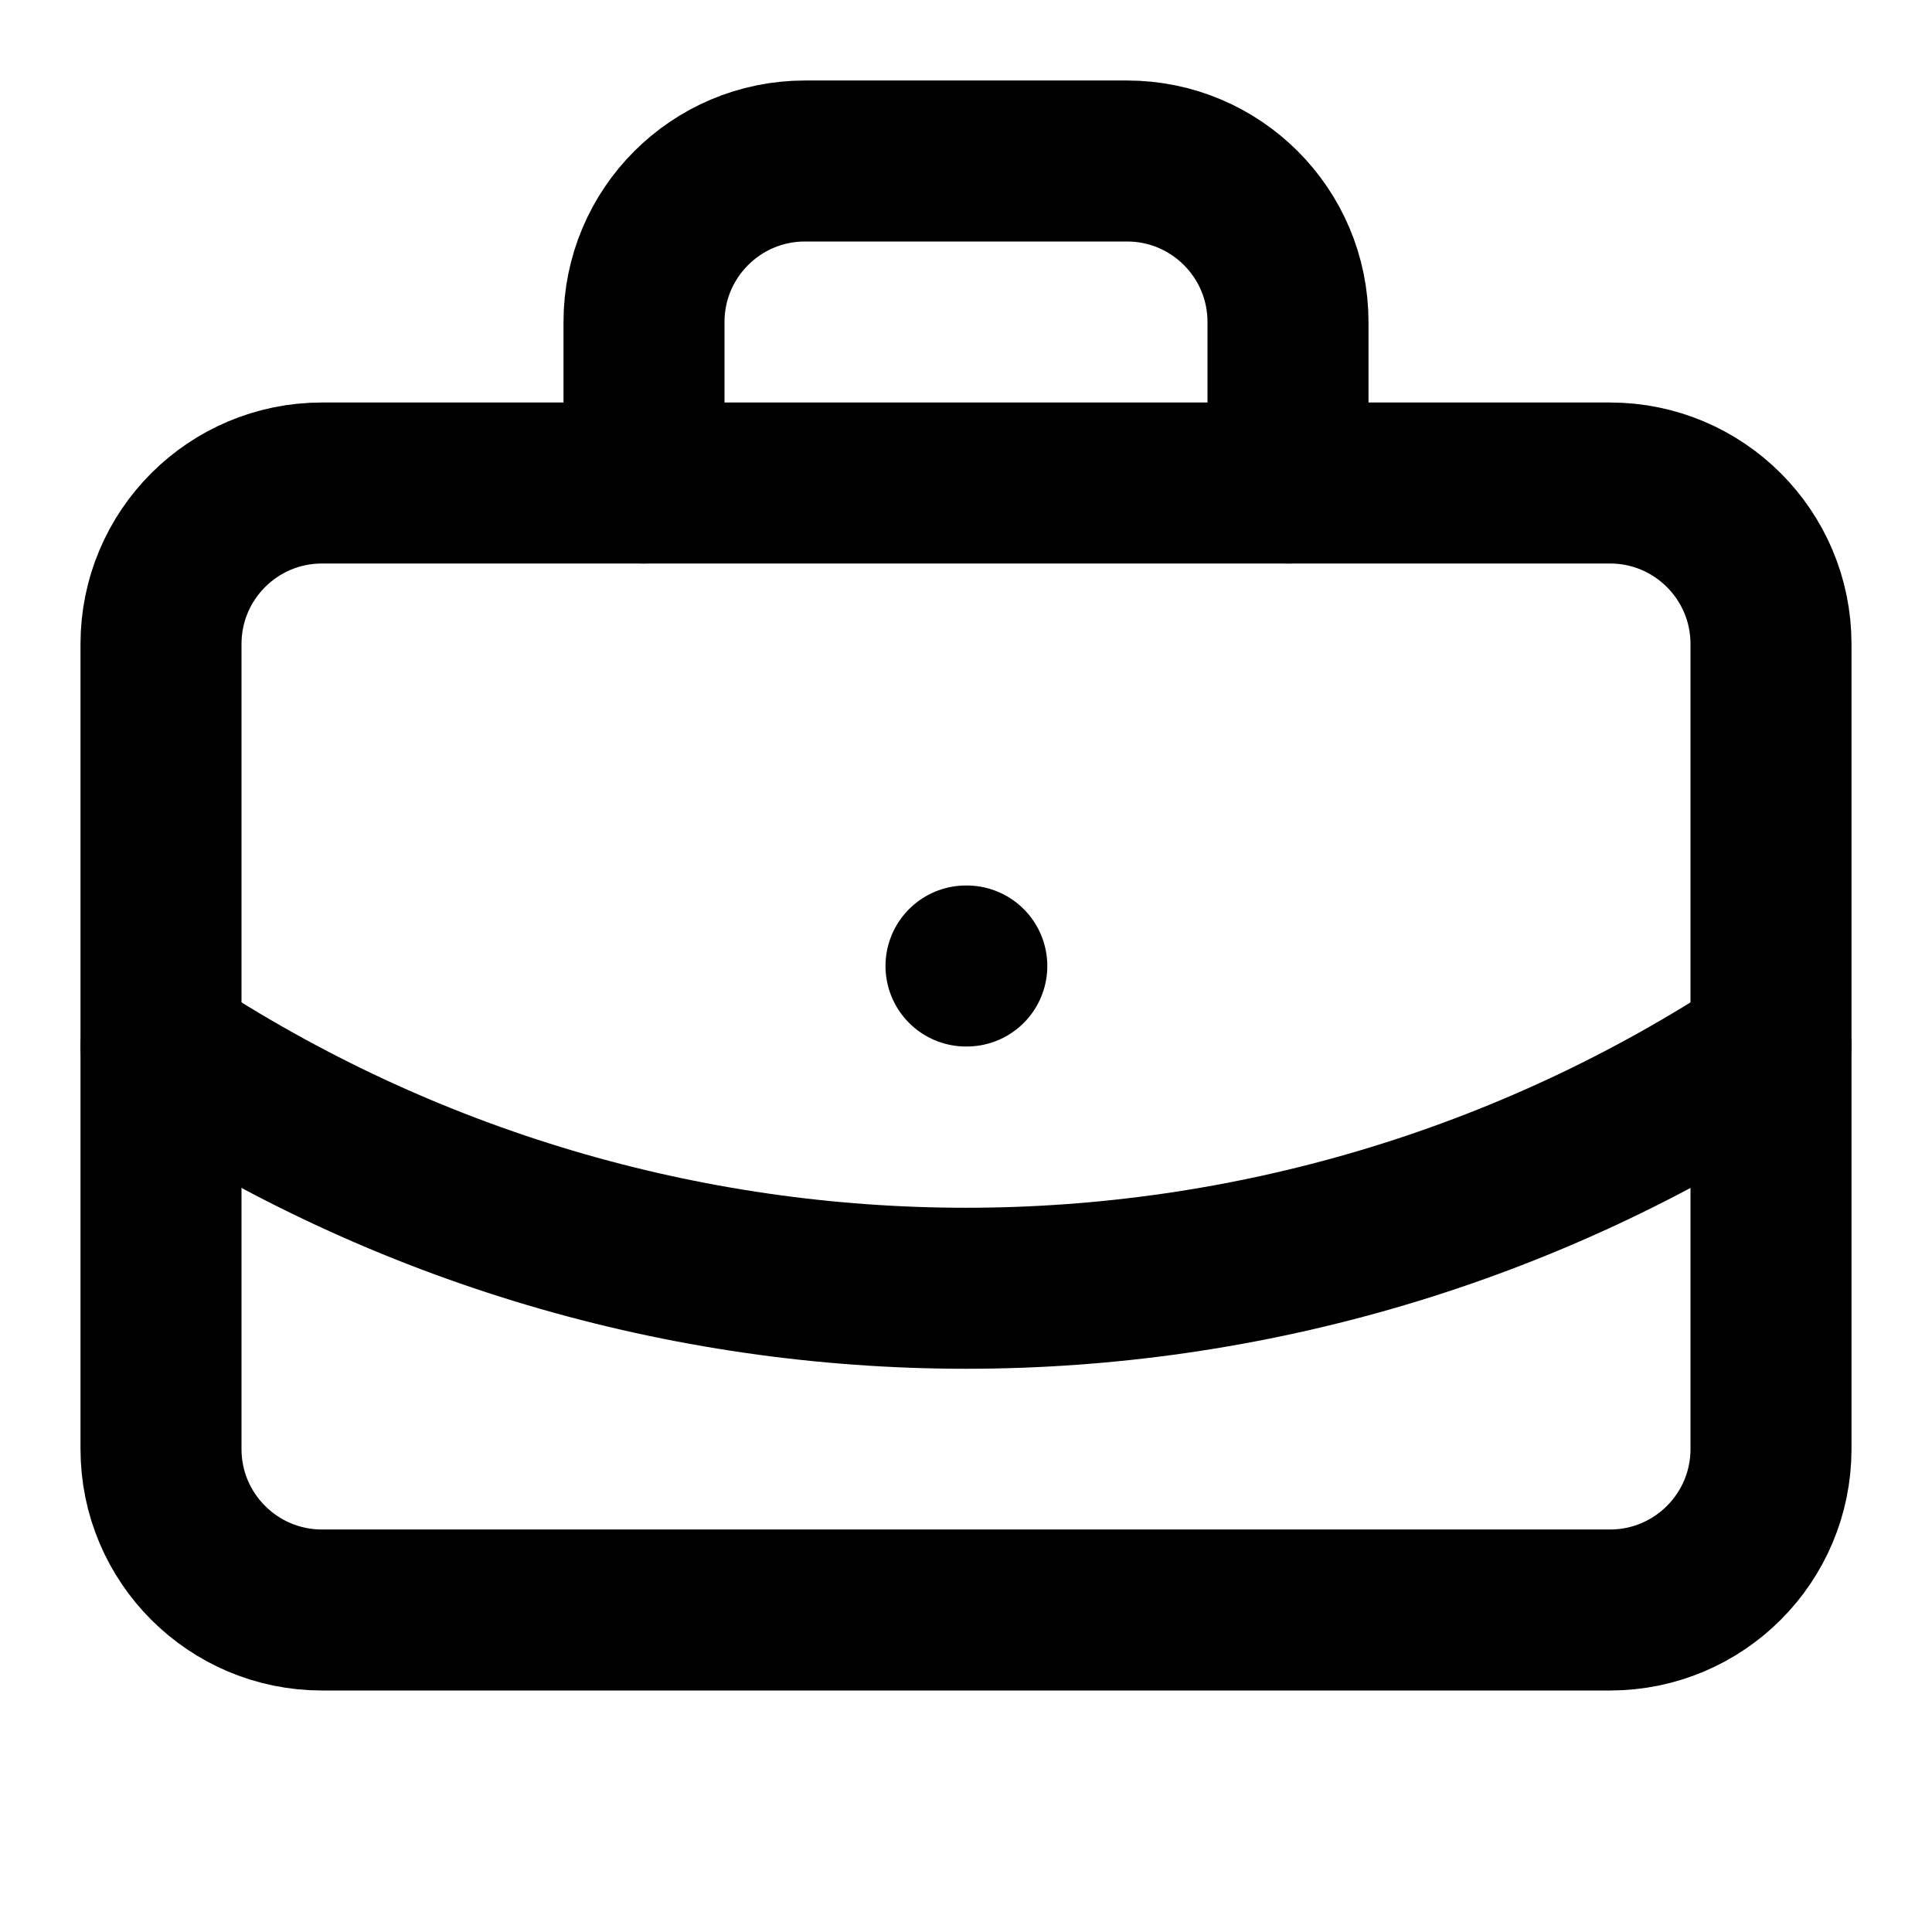
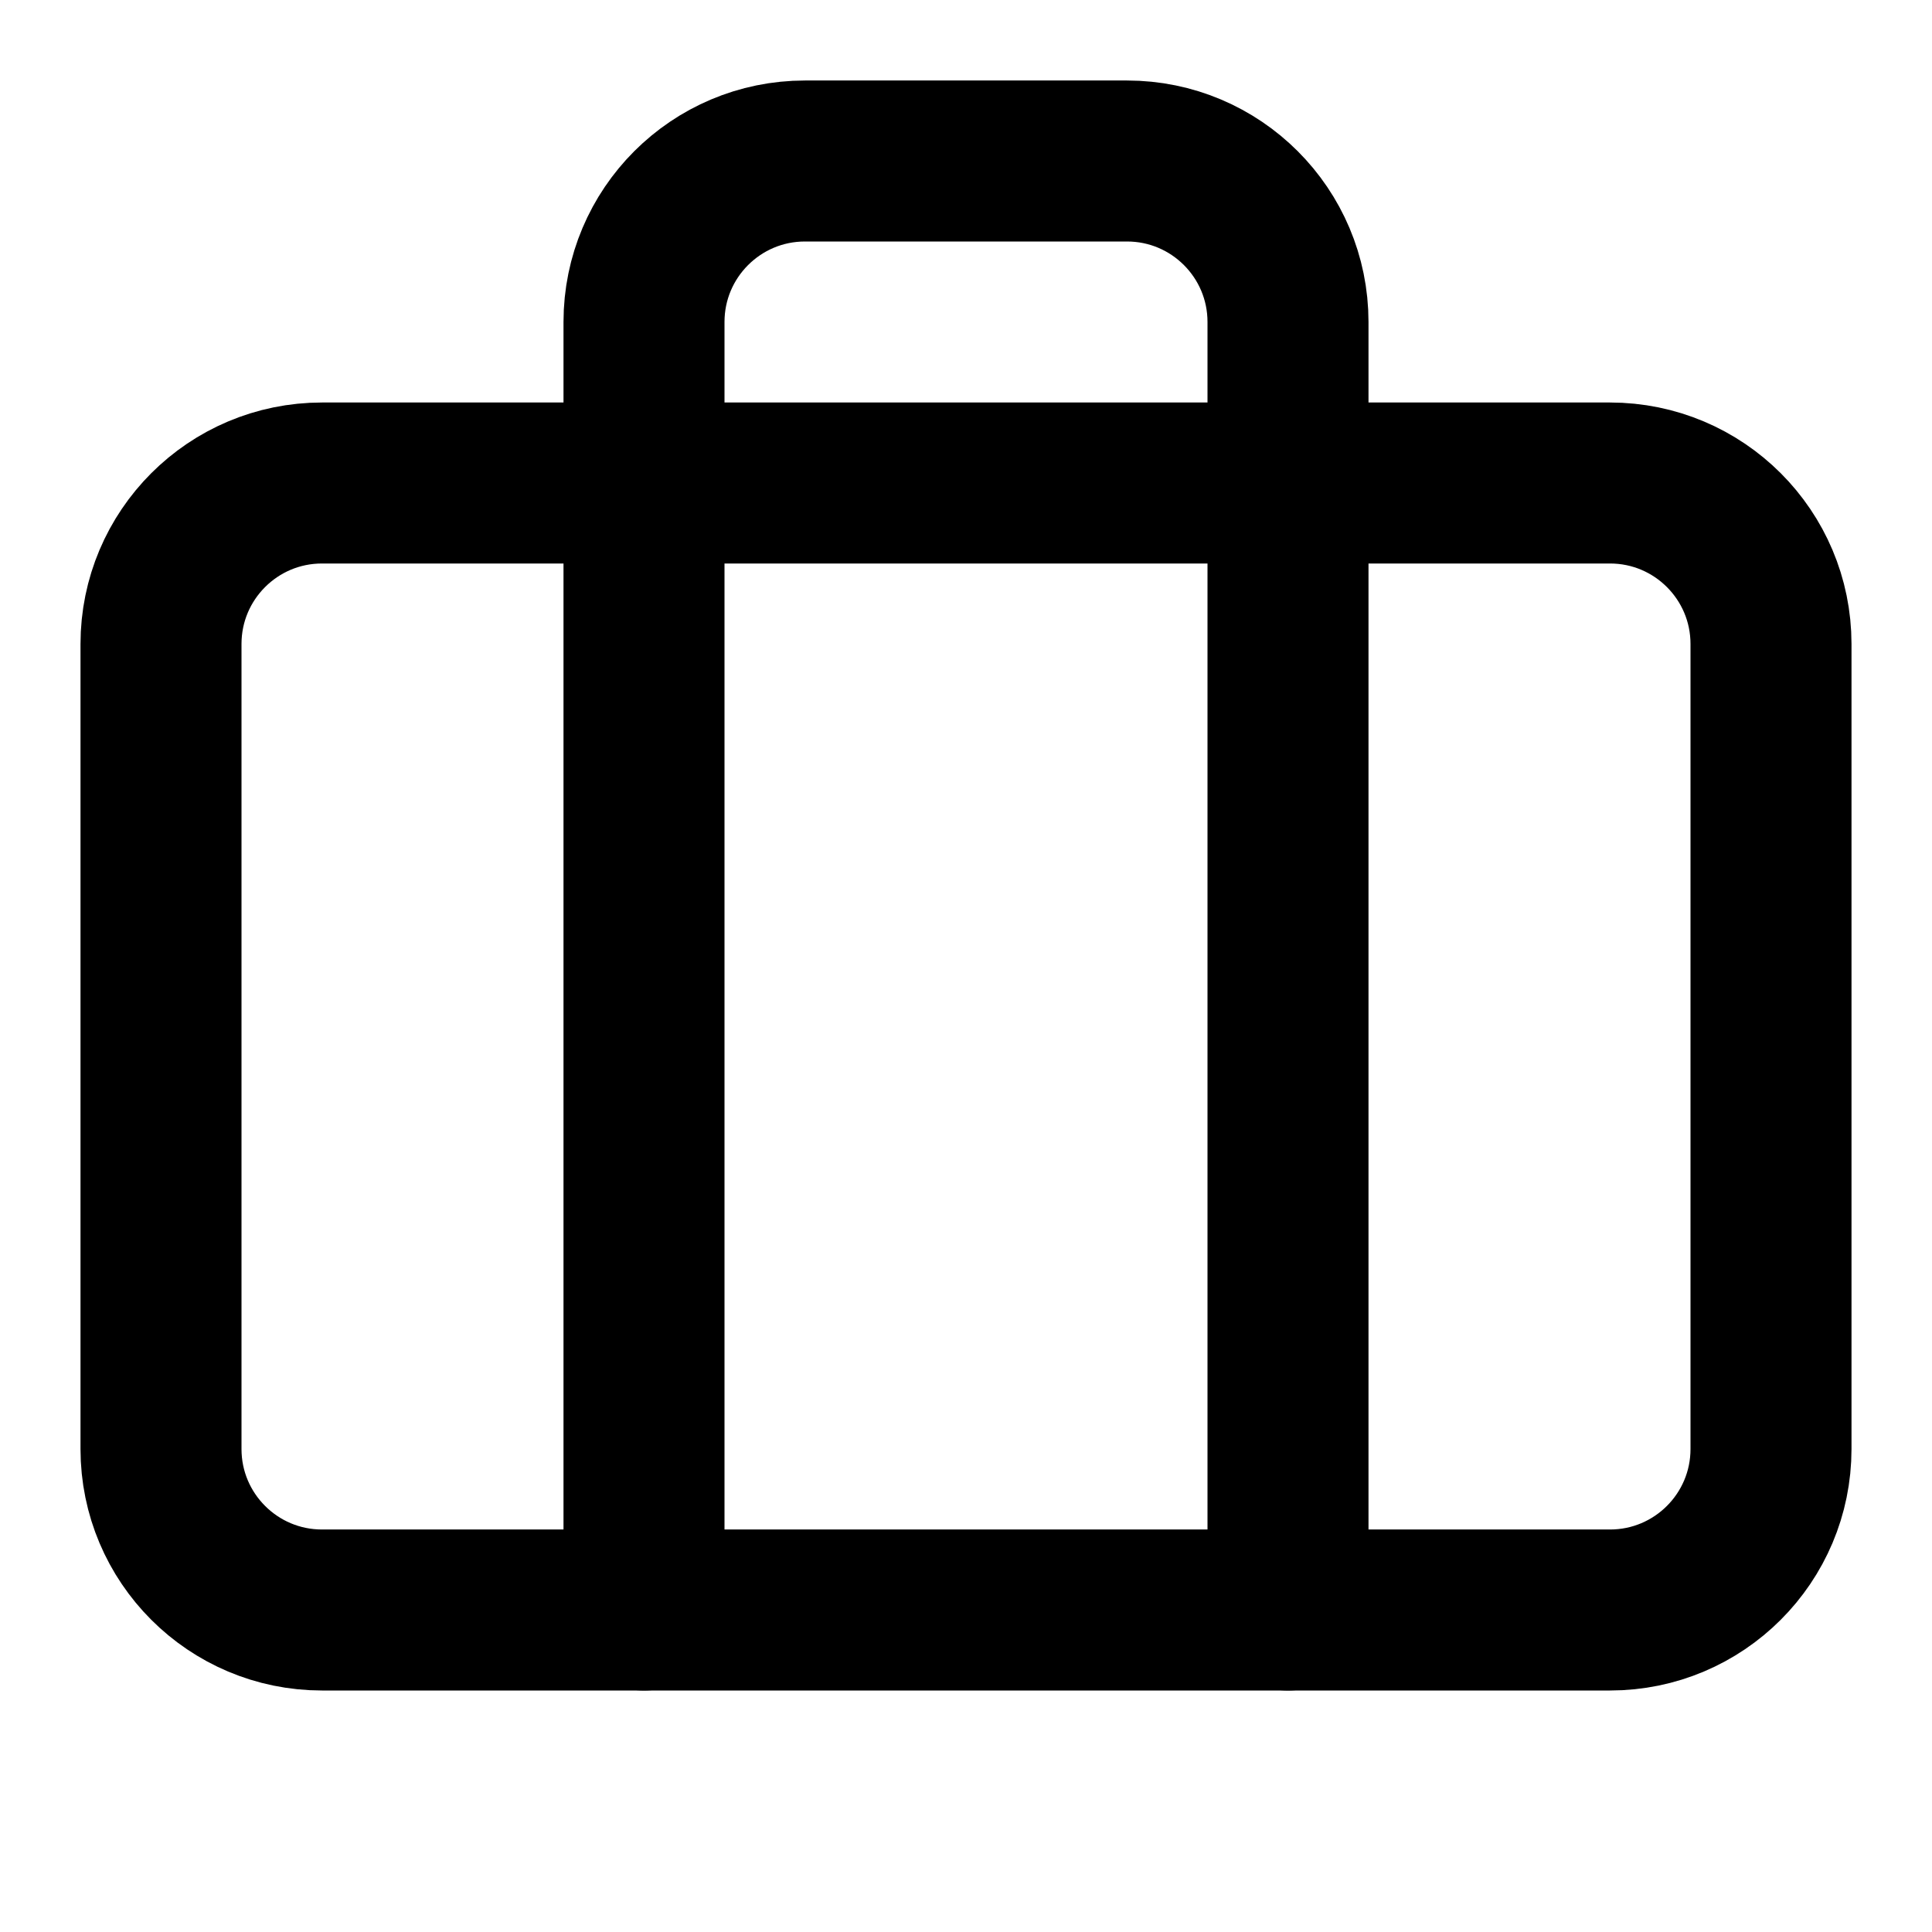
- <svg xmlns="http://www.w3.org/2000/svg" width="24" height="24" viewBox="0 0 24 24" fill="none" stroke="currentColor" stroke-width="2" stroke-linecap="round" stroke-linejoin="round" class="lucide lucide-briefcase-business-icon lucide-briefcase-business">
-   <path d="M12 12h.01" />
-   <path d="M16 6V4a2 2 0 0 0-2-2h-4a2 2 0 0 0-2 2v2" />
-   <path d="M22 13a18.15 18.15 0 0 1-20 0" />
+ <svg xmlns="http://www.w3.org/2000/svg" width="24" height="24" viewBox="0 0 24 24" fill="none" stroke="#000" stroke-width="2" stroke-linecap="round" stroke-linejoin="round" class="lucide lucide-briefcase-icon lucide-briefcase">
+   <path d="M16 20V4a2 2 0 0 0-2-2h-4a2 2 0 0 0-2 2v16" />
  <rect width="20" height="14" x="2" y="6" rx="2" />
</svg>
